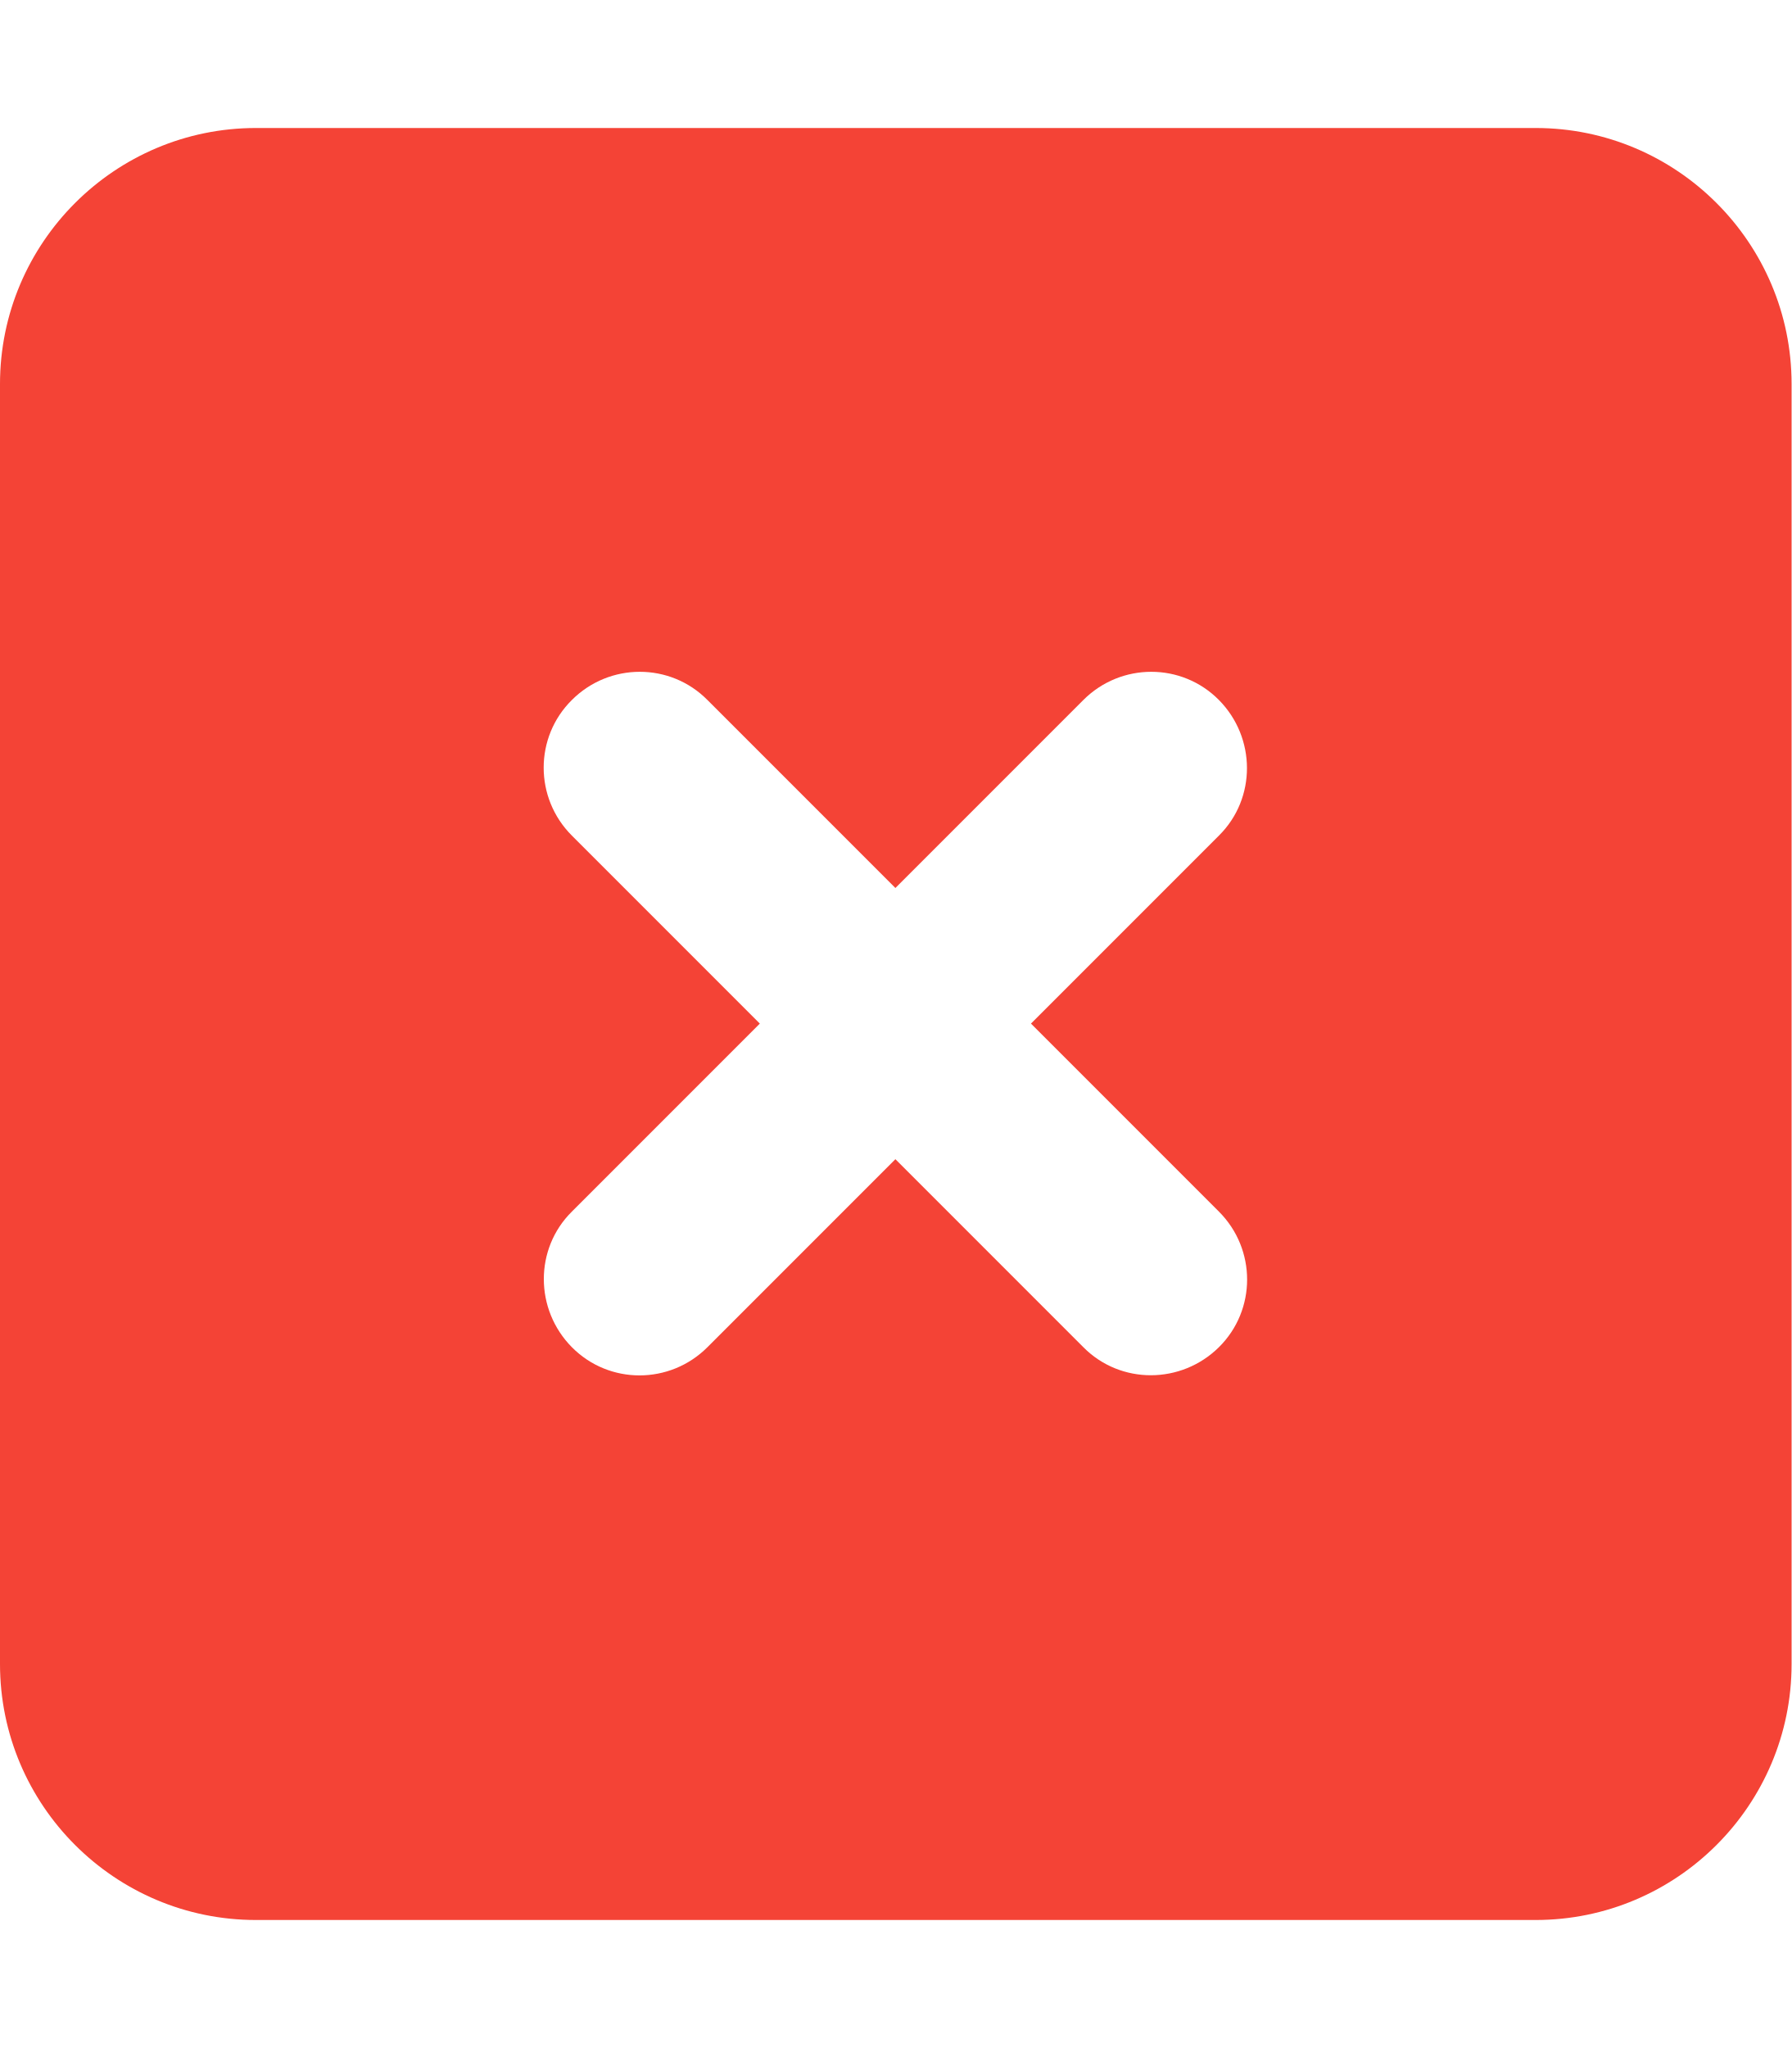
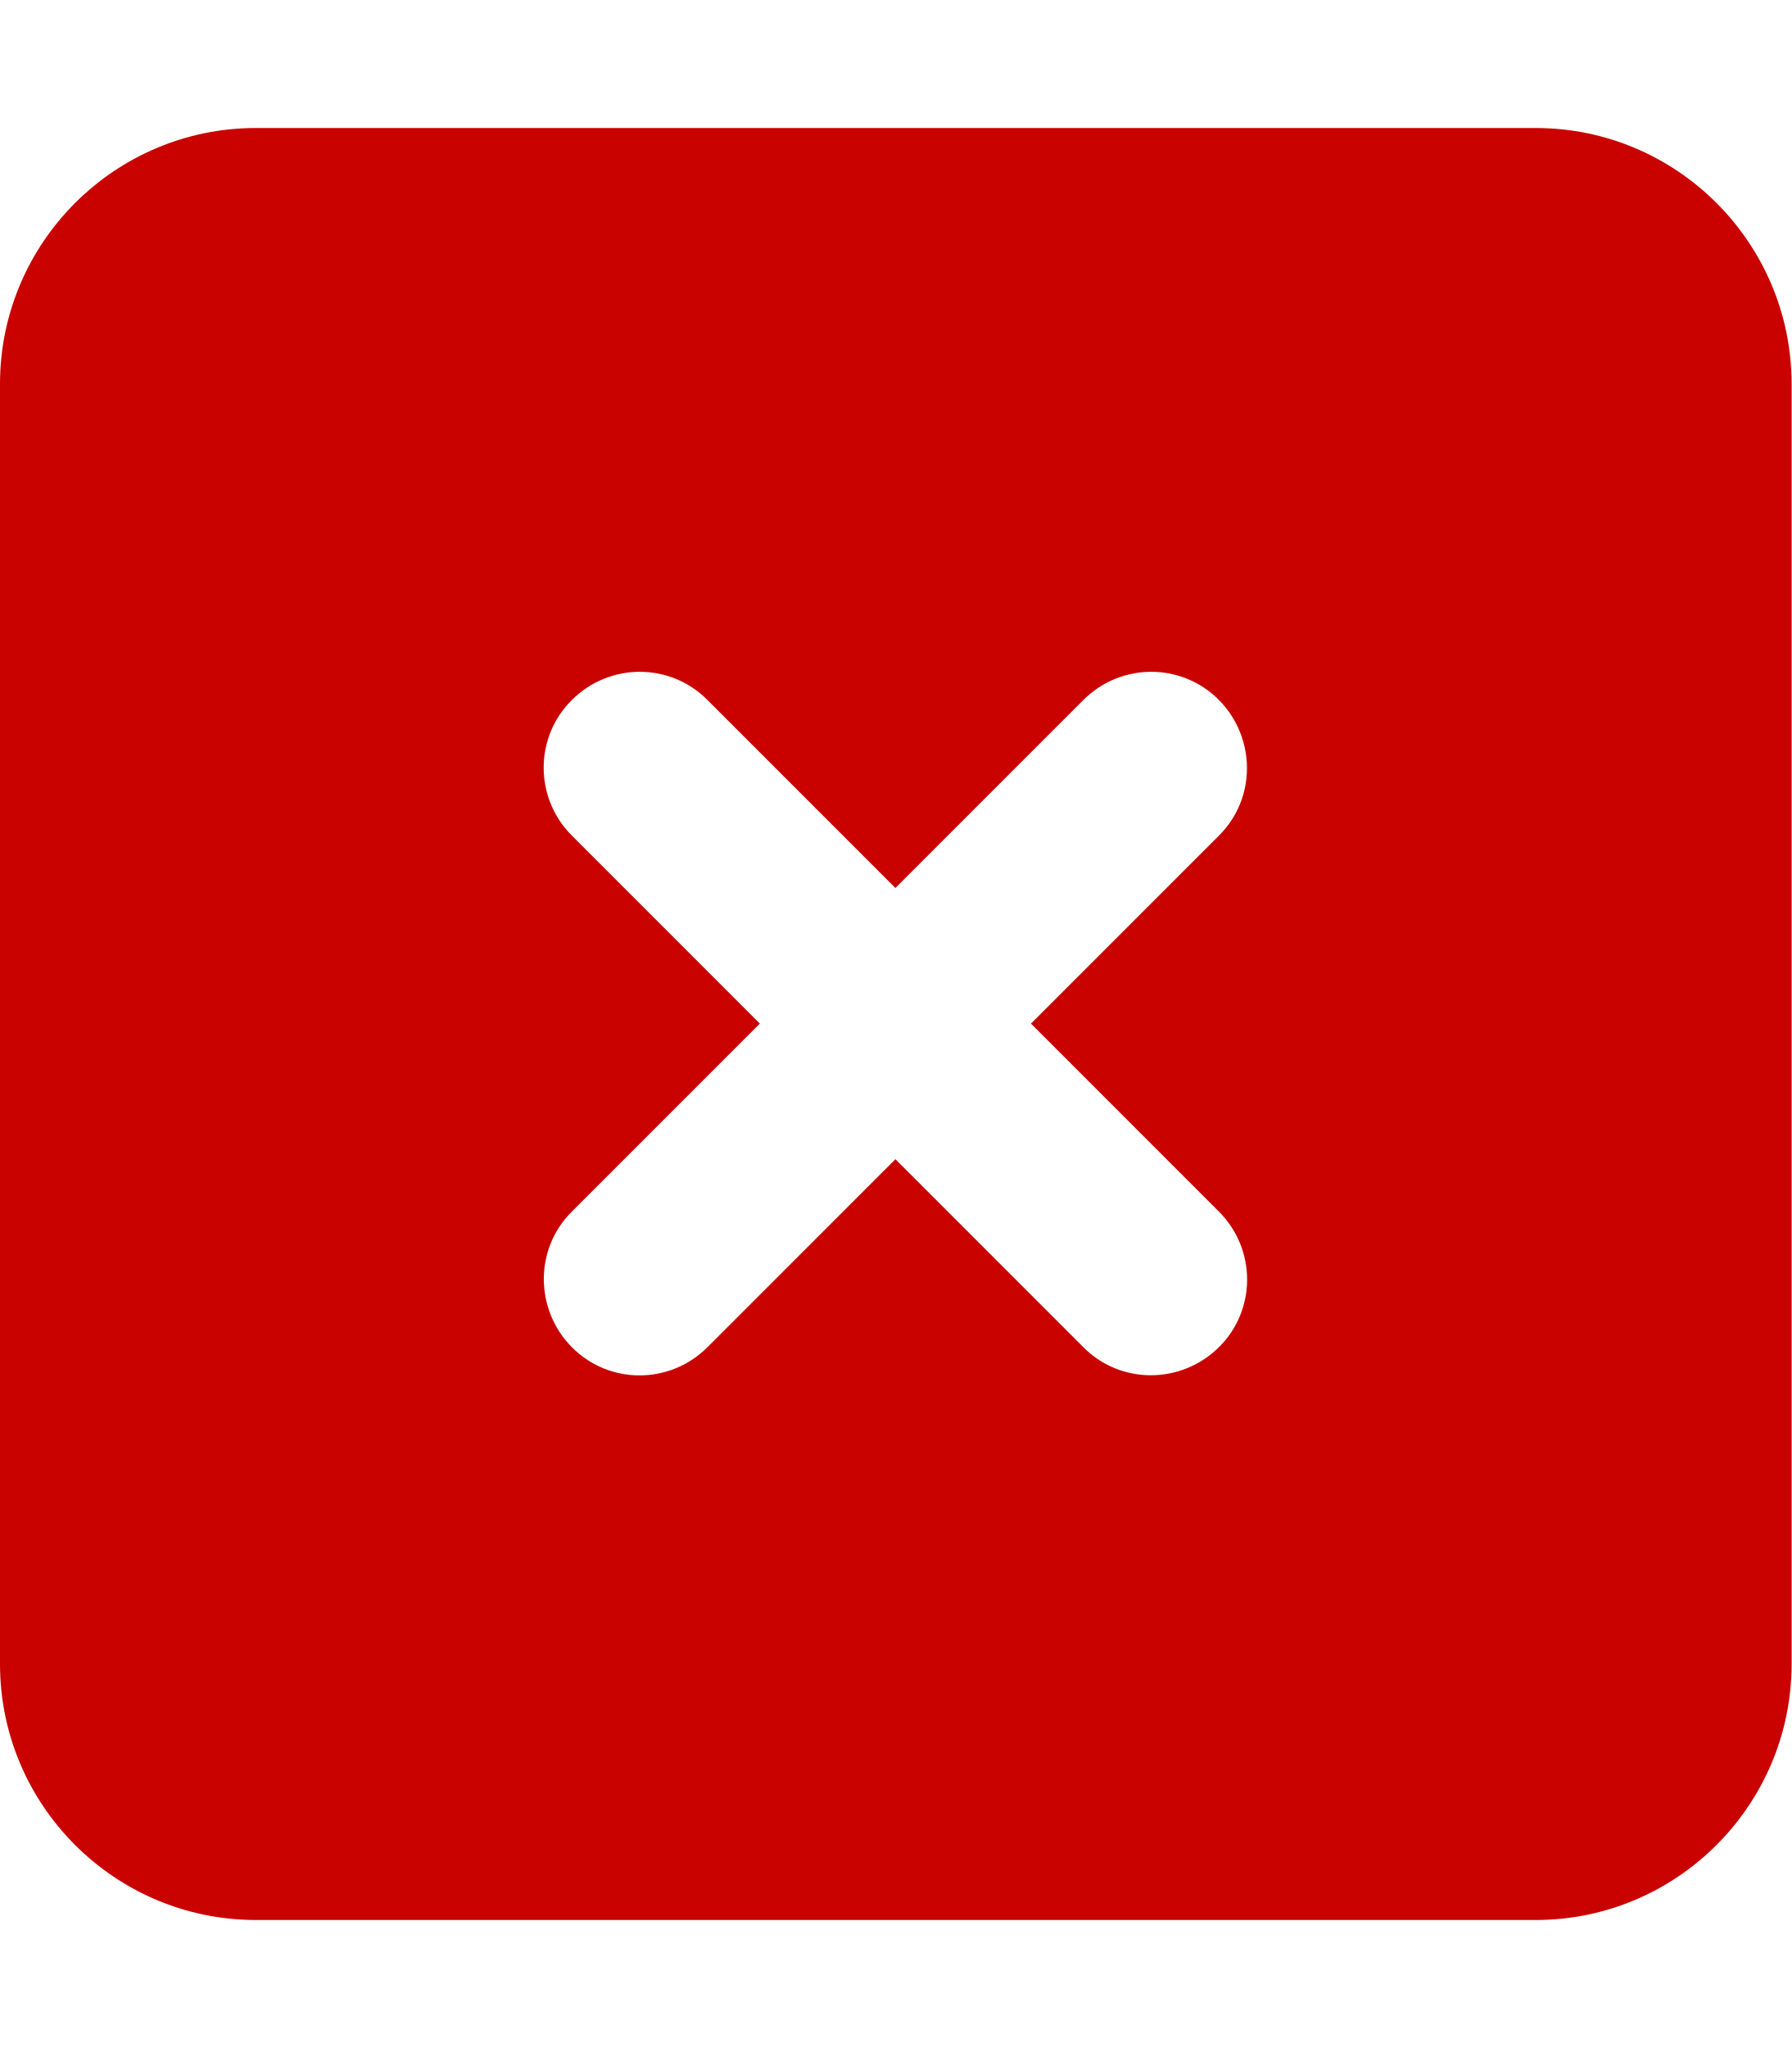
<svg xmlns="http://www.w3.org/2000/svg" viewBox="0 0 448 512">
-   <path d="M64 32C28.7 32 0 60.7 0 96V416c0 35.3 28.7 64 64 64H384c35.3 0 64-28.7 64-64V96c0-35.3-28.7-64-64-64H64zm79 143c9.4-9.4 24.6-9.4 33.9 0l47 47 47-47c9.4-9.4 24.6-9.4 33.9 0s9.4 24.6 0 33.9l-47 47 47 47c9.4 9.4 9.4 24.6 0 33.9s-24.6 9.4-33.9 0l-47-47-47 47c-9.4 9.4-24.6 9.4-33.9 0s-9.4-24.6 0-33.9l47-47-47-47c-9.4-9.4-9.4-24.6 0-33.9z" fill="#f44336" />
+   <path d="M64 32C28.7 32 0 60.7 0 96V416c0 35.3 28.7 64 64 64H384c35.3 0 64-28.7 64-64V96c0-35.3-28.7-64-64-64H64zm79 143c9.4-9.4 24.6-9.4 33.9 0l47 47 47-47c9.4-9.4 24.6-9.4 33.9 0s9.4 24.6 0 33.9l-47 47 47 47c9.4 9.4 9.4 24.6 0 33.9s-24.6 9.4-33.9 0l-47-47-47 47c-9.4 9.4-24.6 9.4-33.9 0s-9.4-24.6 0-33.9l47-47-47-47c-9.4-9.4-9.4-24.6 0-33.9z" fill="#c90200" />
</svg>
